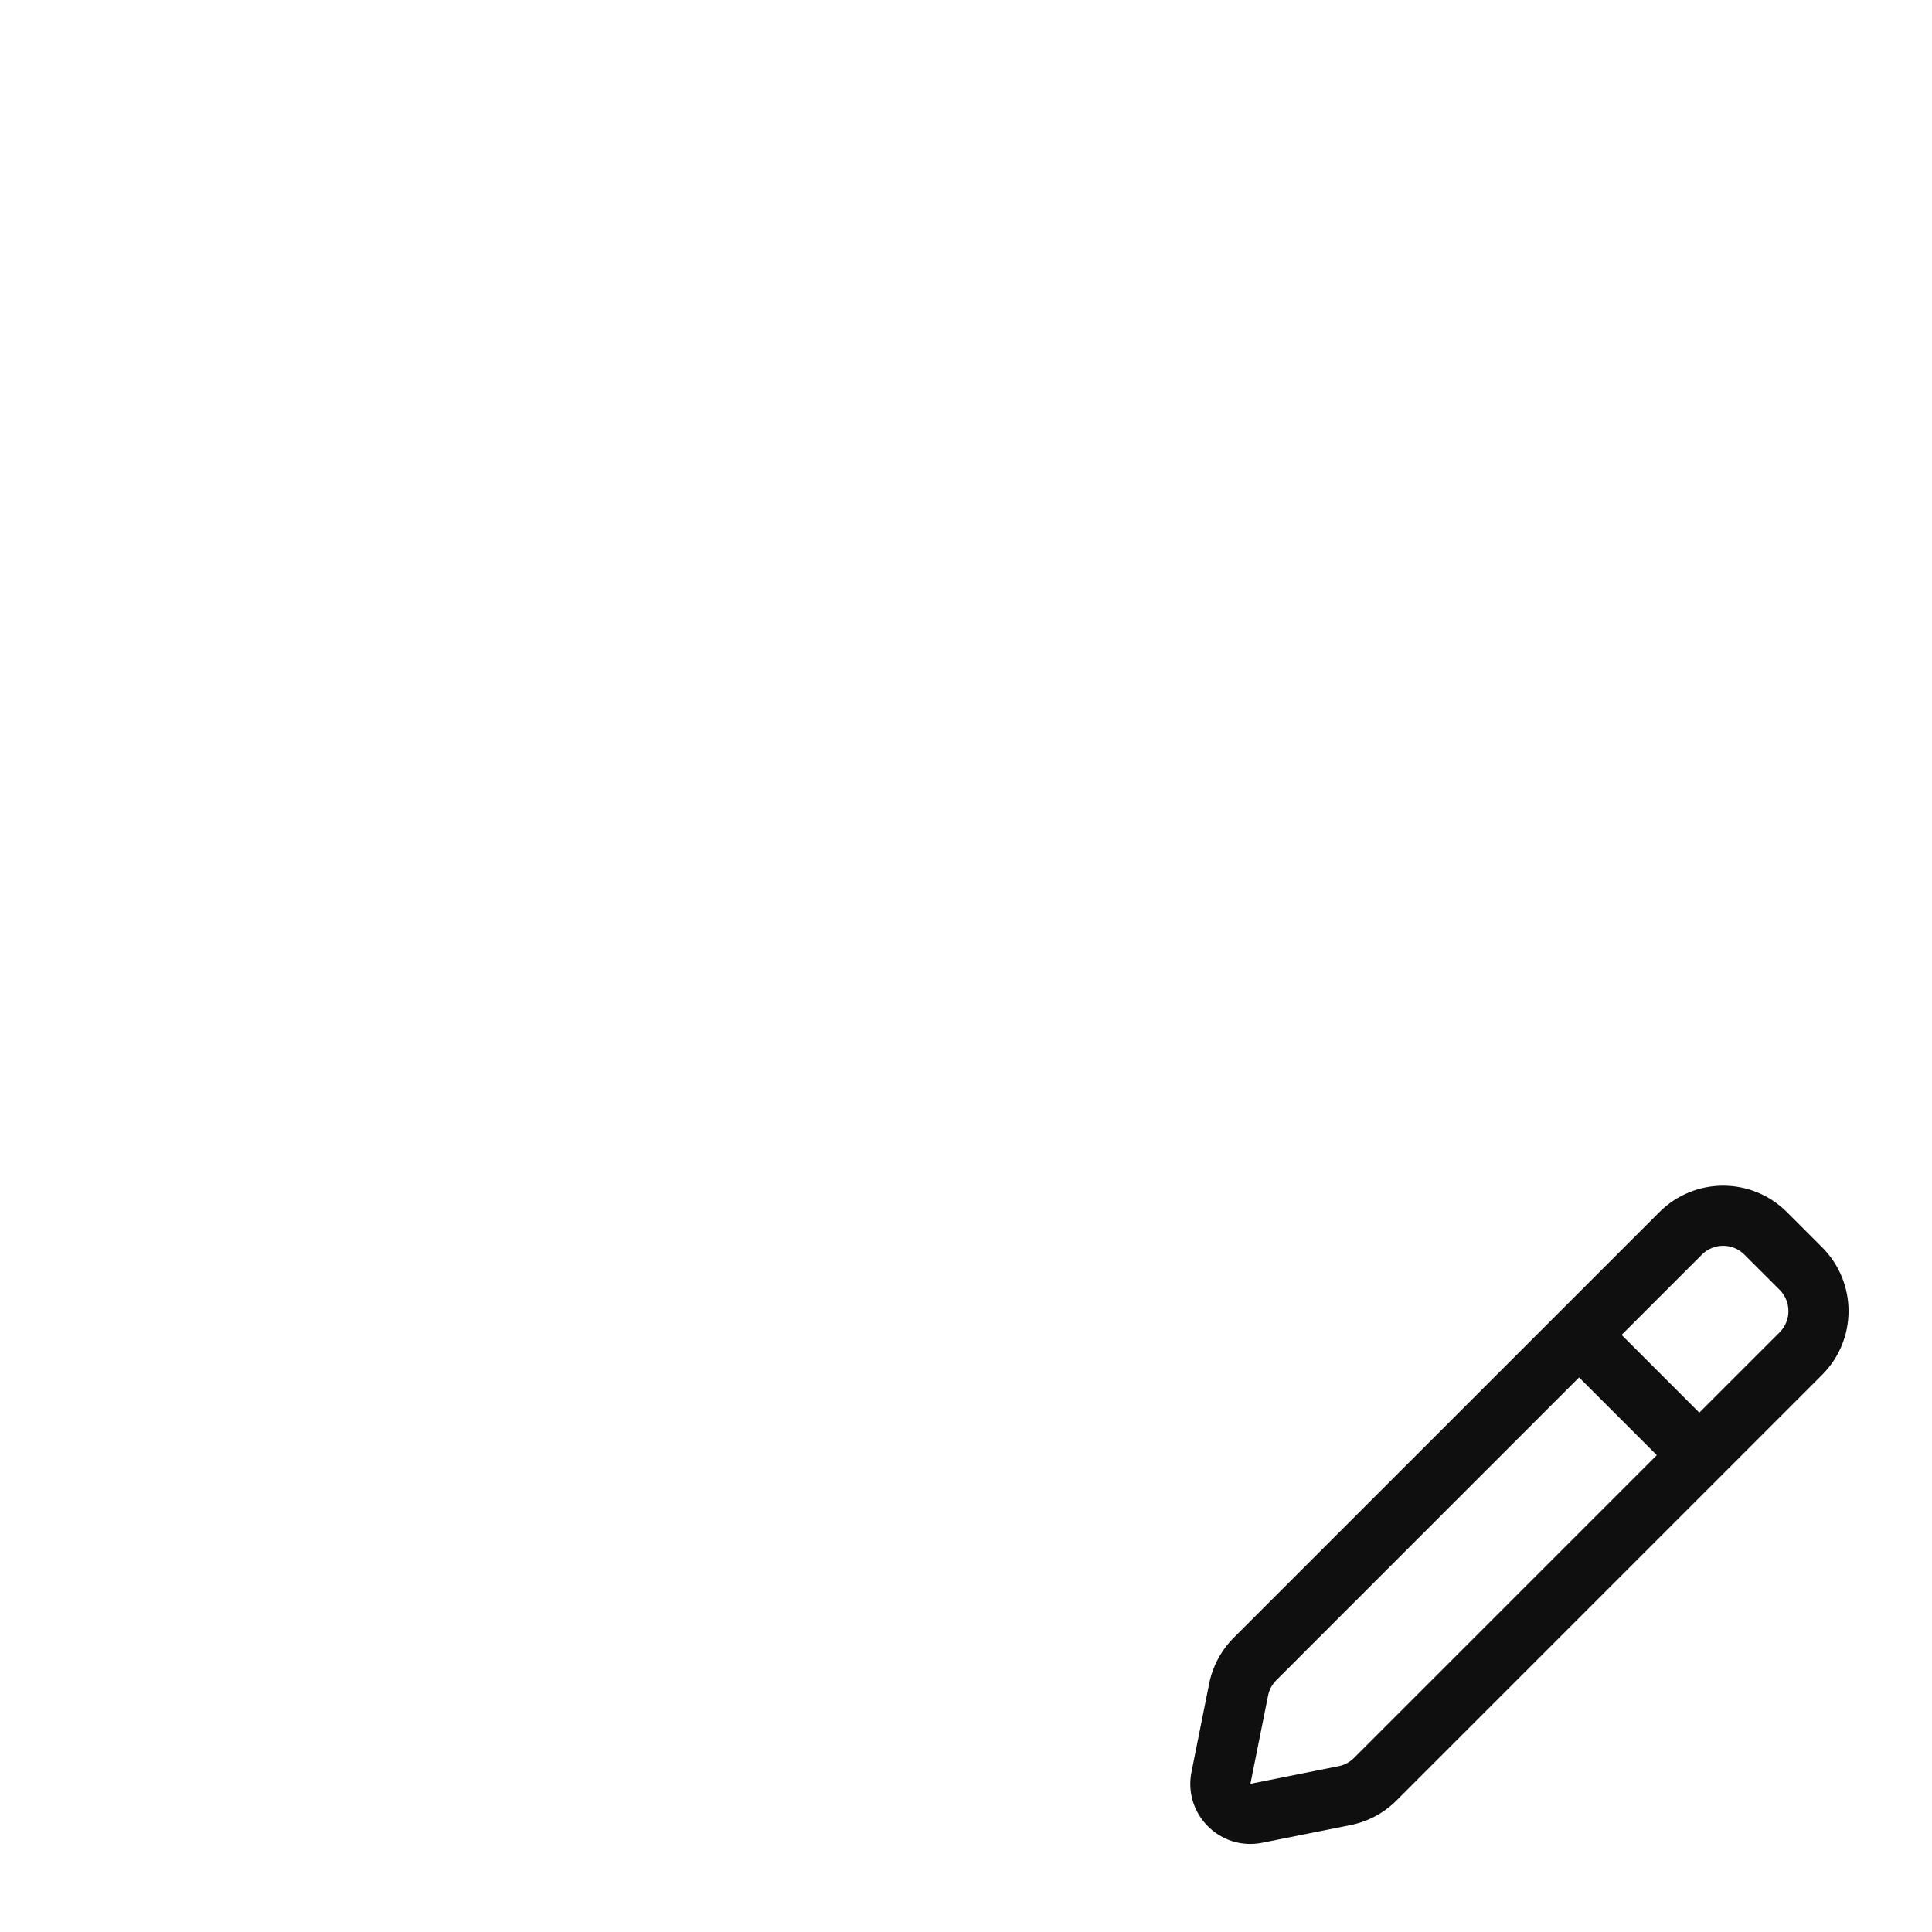
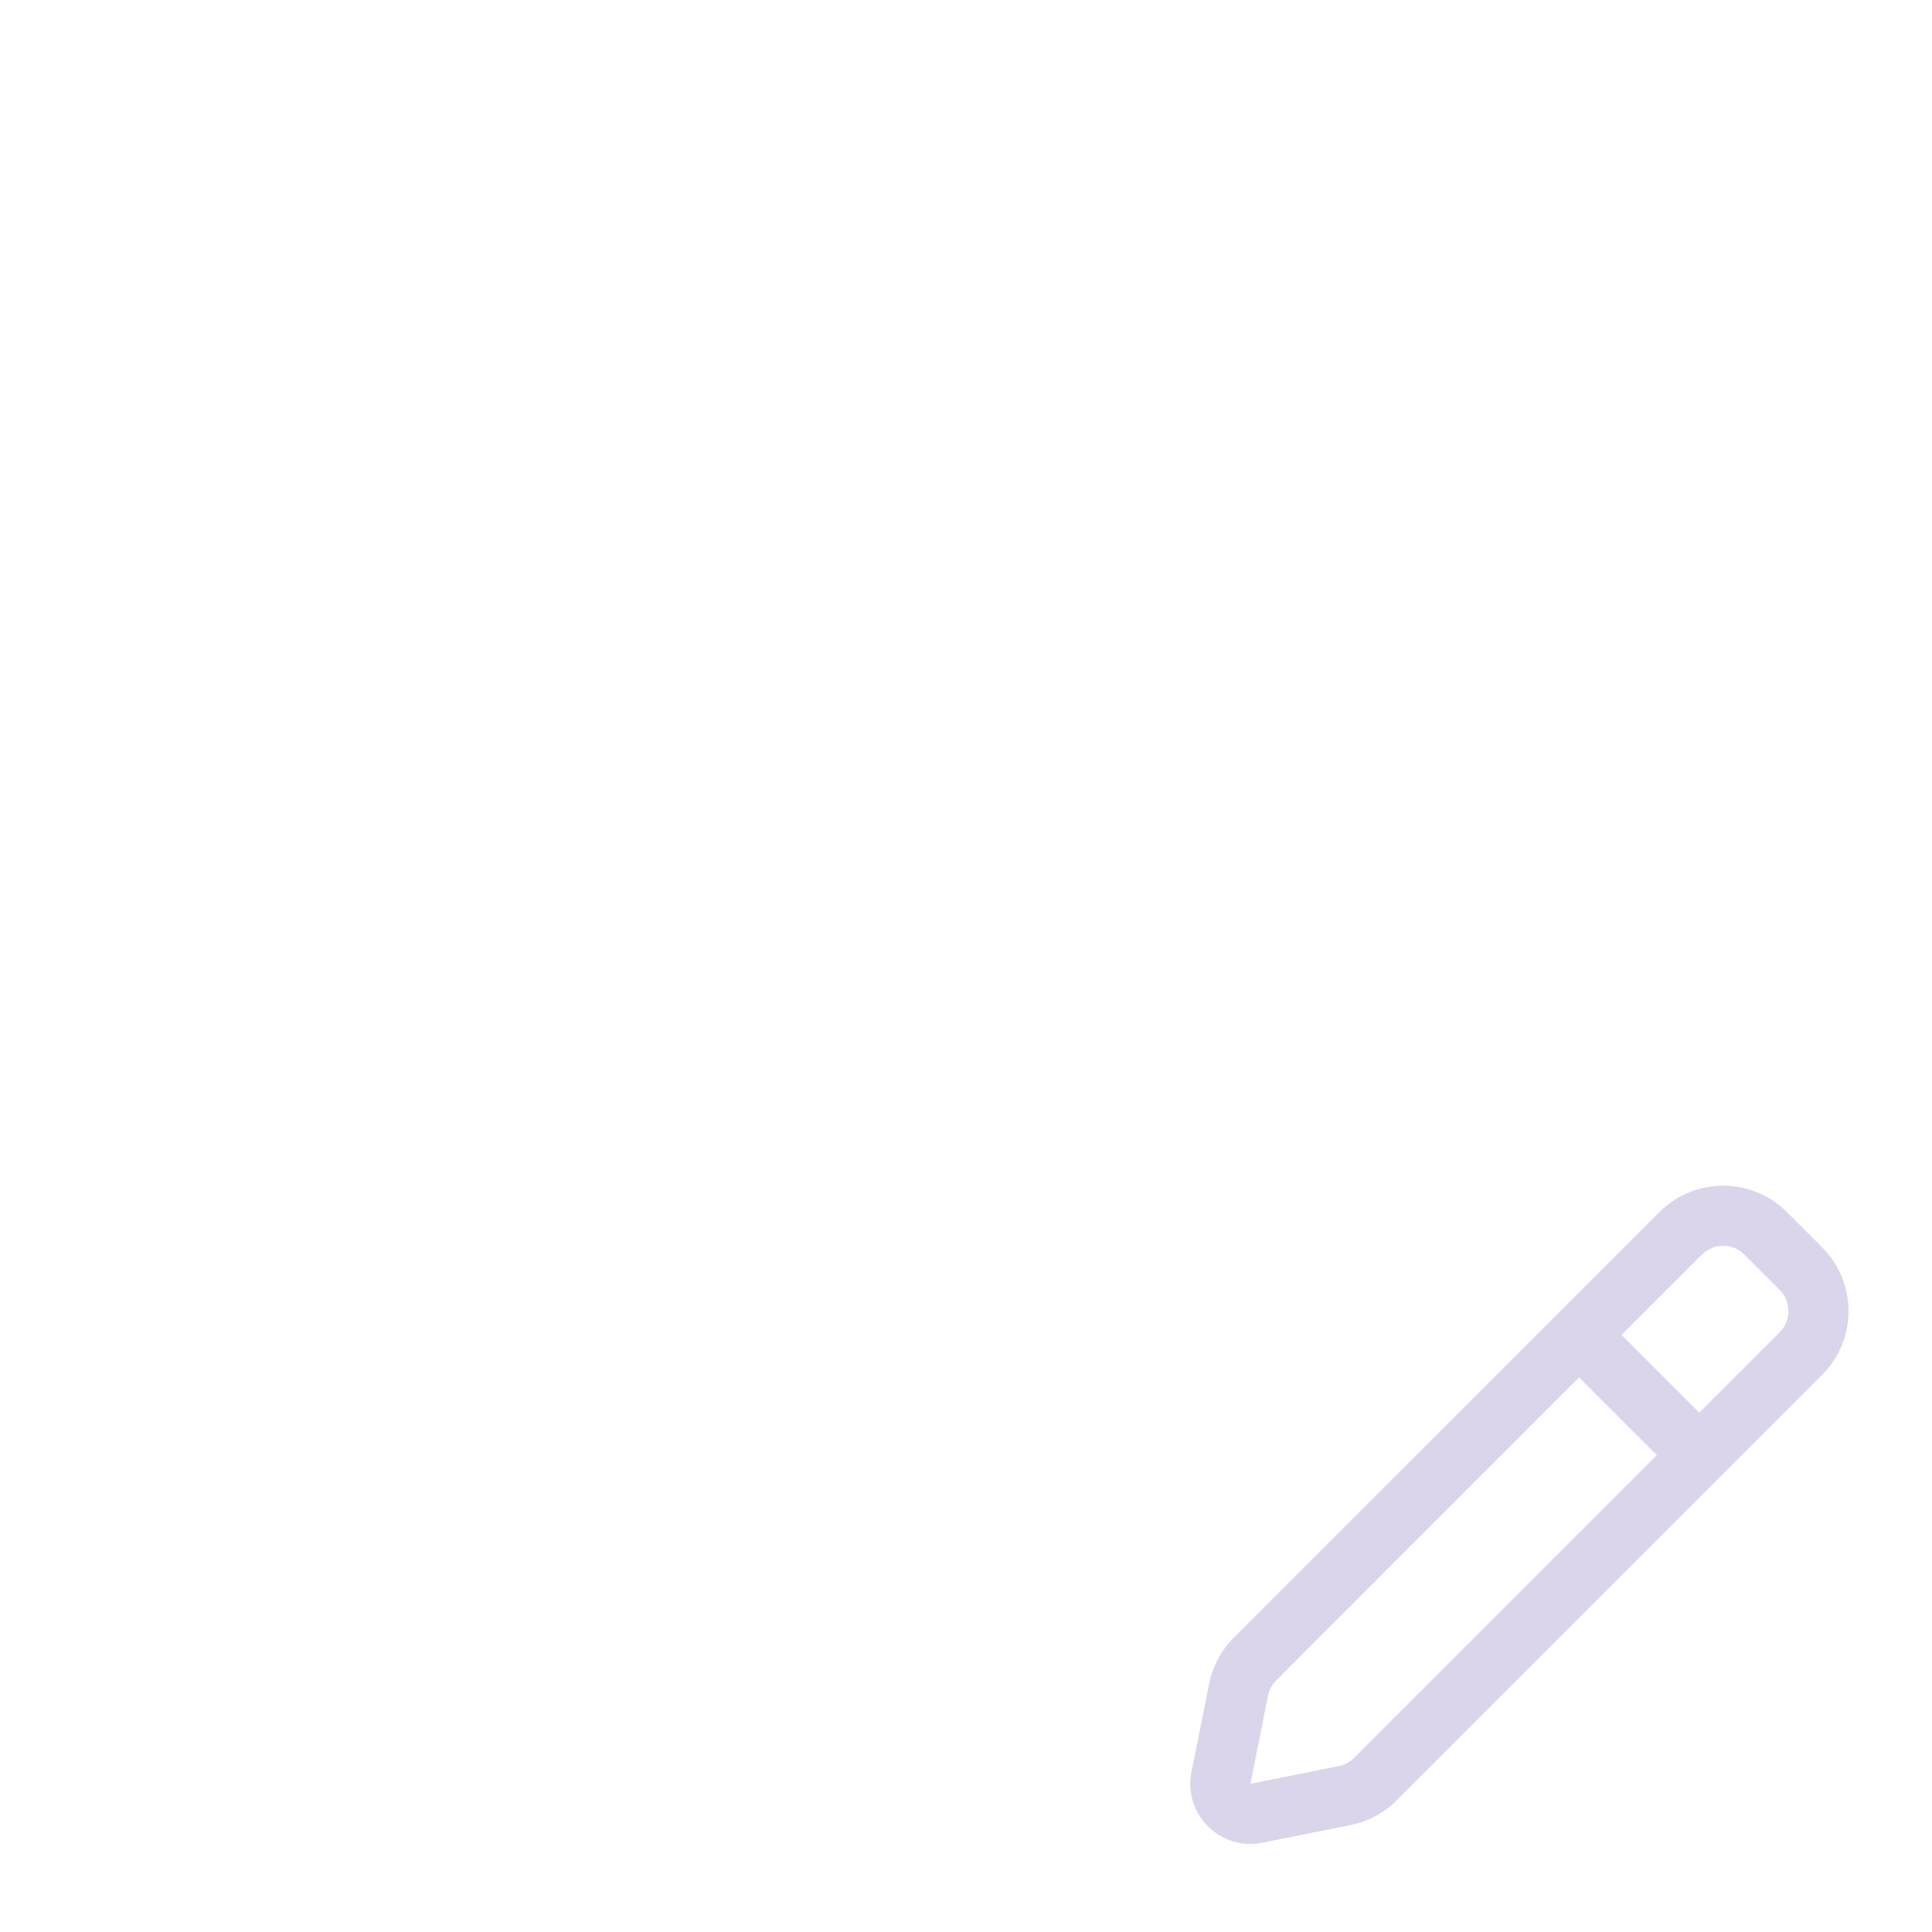
<svg xmlns="http://www.w3.org/2000/svg" version="1.1" width="840" height="840" viewBox="0 0 840 840" xml:space="preserve">
  <defs>
</defs>
  <g transform="matrix(13.07 0 0 13.07 660.63 658.63)">
-     <path style="stroke: none; stroke-width: 1; stroke-dasharray: none; stroke-linecap: butt; stroke-dashoffset: 0; stroke-linejoin: miter; stroke-miterlimit: 4; fill: rgb(15,15,15); fill-rule: evenodd; opacity: 1;" transform=" translate(-11.95, -11.95)" d="M 20.848 1.879 C 19.676 0.707 17.777 0.707 16.605 1.879 L 2.447 16.036 C 2.029 16.455 1.743 16.988 1.627 17.569 L 1.04 20.505 C 0.76 21.904 1.994 23.138 3.393 22.858 L 6.329 22.271 C 6.909 22.155 7.443 21.869 7.862 21.451 L 22.019 7.293 C 23.191 6.121 23.191 4.222 22.019 3.05 L 20.848 1.879 Z M 18.019 3.293 C 18.41 2.902 19.043 2.902 19.433 3.293 L 20.605 4.464 C 20.996 4.855 20.996 5.488 20.605 5.879 L 17.933 8.55 L 15.348 5.964 L 18.019 3.293 Z M 13.933 7.379 L 3.862 17.451 C 3.722 17.59 3.627 17.768 3.588 17.962 L 3.001 20.897 L 5.936 20.31 C 6.13 20.271 6.308 20.176 6.447 20.036 L 16.519 9.964 L 13.933 7.379 Z" stroke-linecap="round" />
+     <path style="stroke: none; stroke-width: 1; stroke-dasharray: none; stroke-linecap: butt; stroke-dashoffset: 0; stroke-linejoin: miter; stroke-miterlimit: 4; fill: rgb(219, 213, 235); fill-rule: evenodd; opacity: 1;" transform=" translate(-11.95, -11.95)" d="M 20.848 1.879 C 19.676 0.707 17.777 0.707 16.605 1.879 L 2.447 16.036 C 2.029 16.455 1.743 16.988 1.627 17.569 L 1.04 20.505 C 0.76 21.904 1.994 23.138 3.393 22.858 L 6.329 22.271 C 6.909 22.155 7.443 21.869 7.862 21.451 L 22.019 7.293 C 23.191 6.121 23.191 4.222 22.019 3.05 L 20.848 1.879 Z M 18.019 3.293 C 18.41 2.902 19.043 2.902 19.433 3.293 L 20.605 4.464 C 20.996 4.855 20.996 5.488 20.605 5.879 L 17.933 8.55 L 15.348 5.964 L 18.019 3.293 Z M 13.933 7.379 L 3.862 17.451 C 3.722 17.59 3.627 17.768 3.588 17.962 L 3.001 20.897 L 5.936 20.31 C 6.13 20.271 6.308 20.176 6.447 20.036 L 16.519 9.964 L 13.933 7.379 Z" stroke-linecap="round" />
  </g>
</svg>
